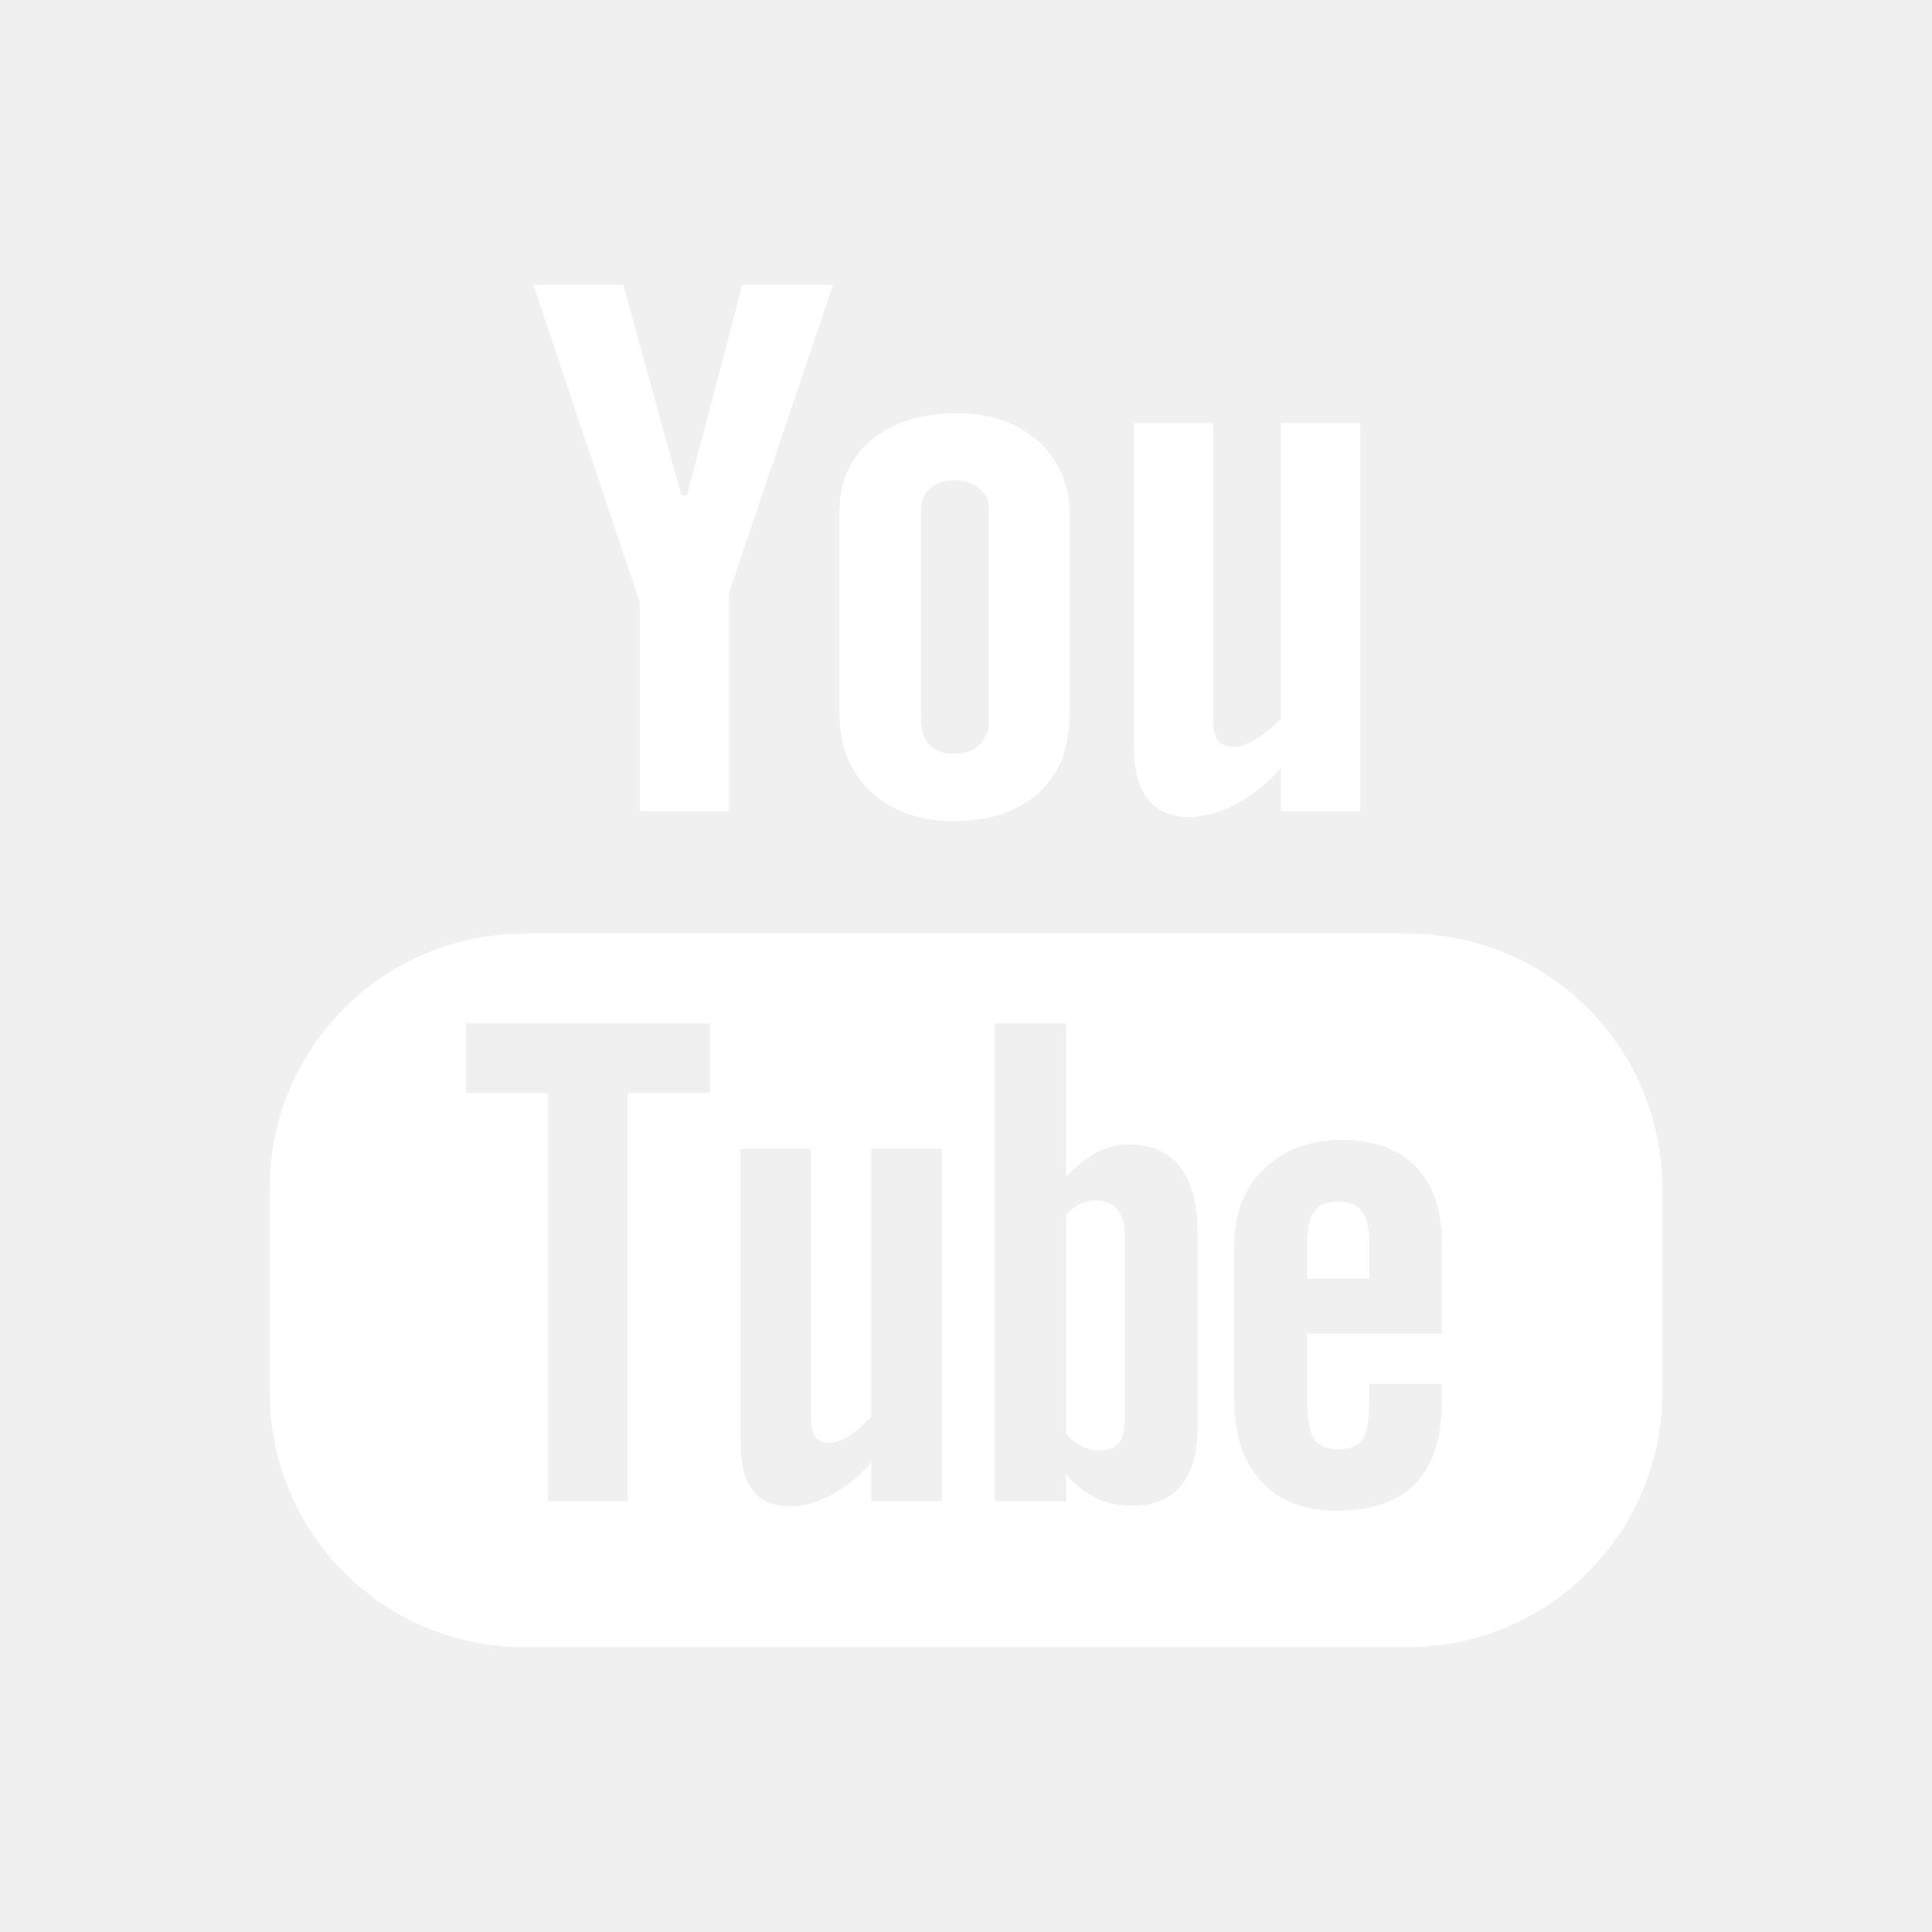
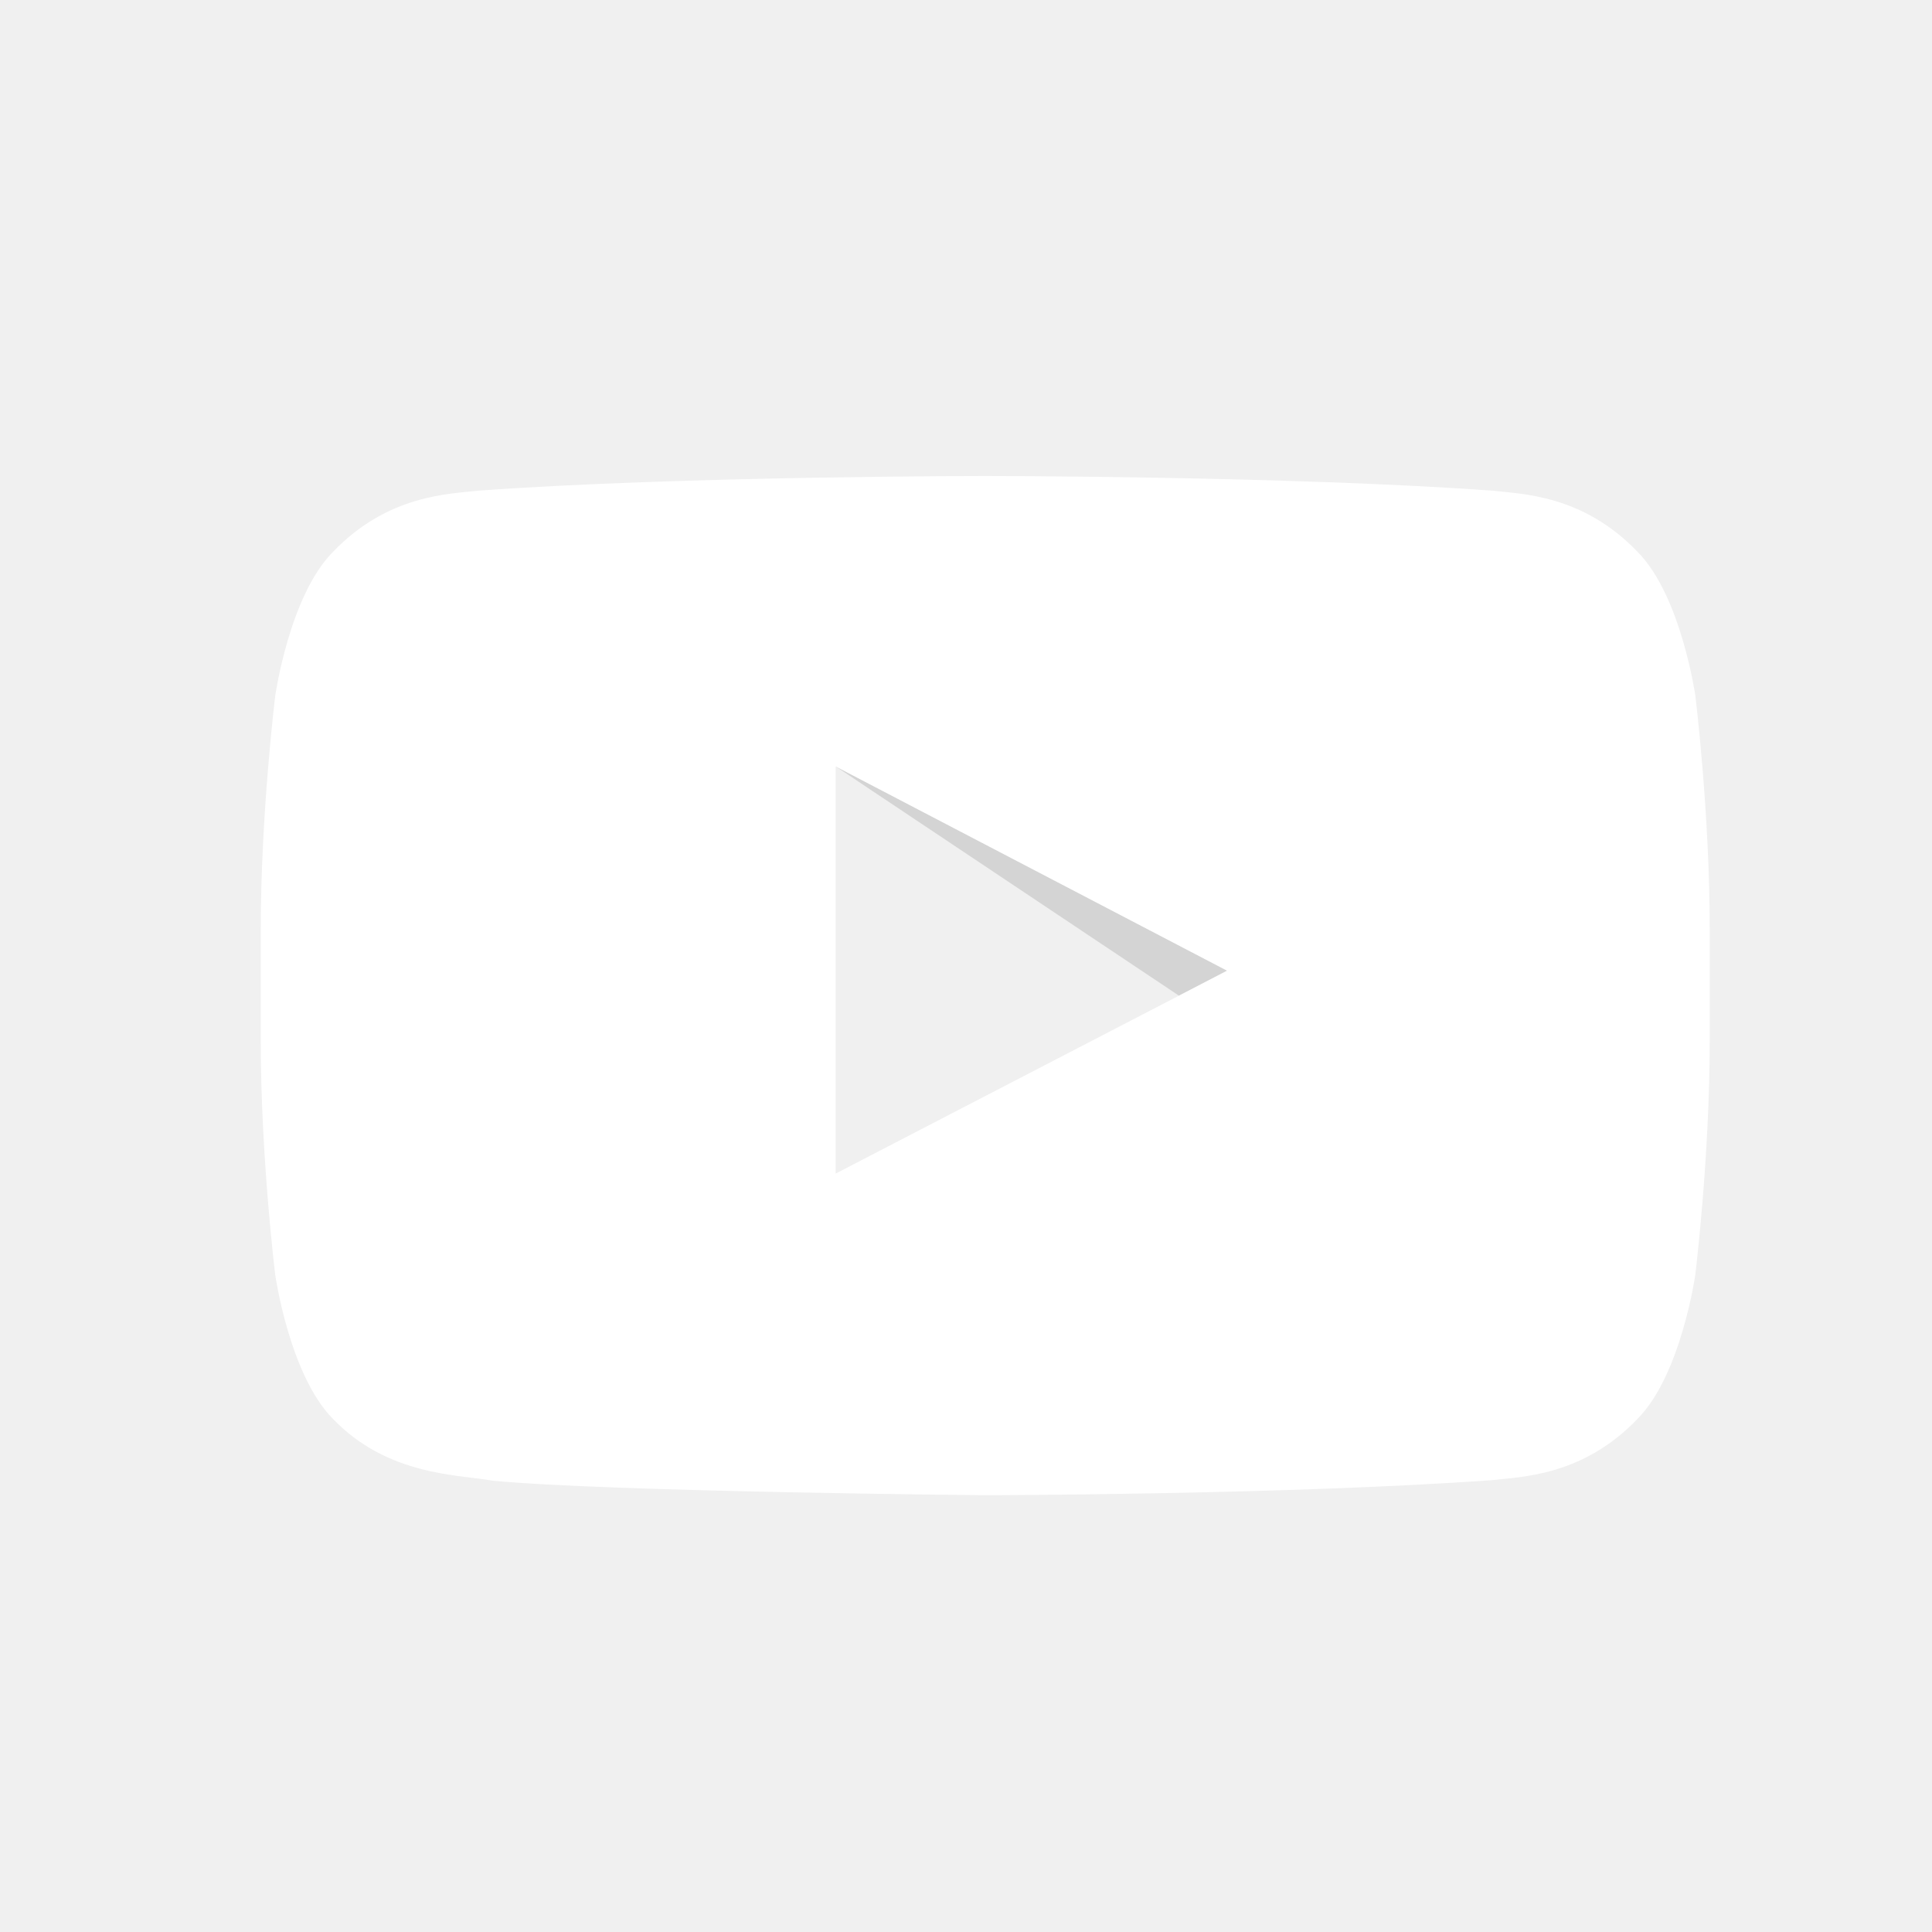
<svg xmlns="http://www.w3.org/2000/svg" version="1.1" id="Layer_1" x="0px" y="0px" width="50px" height="50px" viewBox="0 0 50 50" enable-background="new 0 0 50 50" xml:space="preserve">
-   <g>
-     <path fill="#FFFFFF" d="M28.354,31.064c-0.131,0-0.261,0.031-0.388,0.088c-0.128,0.062-0.252,0.153-0.376,0.282v5.685   c0.147,0.145,0.293,0.259,0.435,0.321c0.141,0.066,0.284,0.101,0.438,0.101c0.225,0,0.388-0.066,0.494-0.197   c0.103-0.129,0.155-0.337,0.155-0.63v-4.707c0-0.312-0.062-0.546-0.192-0.704C28.789,31.145,28.596,31.064,28.354,31.064z" />
-     <polygon fill="#FFFFFF" points="16.558,20.994 18.868,20.994 18.868,15.346 21.557,7.373 19.21,7.373 17.779,12.819 17.633,12.819    16.133,7.373 13.805,7.373 16.558,15.596  " />
-     <path fill="#FFFFFF" d="M24.688,21.25c0.934,0,1.666-0.247,2.199-0.735c0.531-0.493,0.794-1.162,0.794-2.023V13.3   c0-0.761-0.271-1.395-0.809-1.879c-0.546-0.483-1.24-0.726-2.09-0.726c-0.933,0-1.678,0.229-2.23,0.691   c-0.549,0.458-0.827,1.078-0.827,1.856v5.209c0,0.854,0.271,1.53,0.807,2.037C23.071,20.994,23.791,21.25,24.688,21.25z    M23.837,13.167c0-0.221,0.08-0.396,0.232-0.532c0.159-0.136,0.363-0.202,0.612-0.202c0.274,0,0.493,0.066,0.661,0.202   c0.167,0.137,0.25,0.312,0.25,0.532v5.473c0,0.268-0.083,0.484-0.249,0.638c-0.163,0.154-0.382,0.228-0.661,0.228   c-0.271,0-0.48-0.07-0.624-0.228c-0.146-0.15-0.221-0.36-0.221-0.638L23.837,13.167L23.837,13.167z" />
-     <path fill="#FFFFFF" d="M34.639,31.096c-0.29,0-0.496,0.083-0.624,0.255c-0.126,0.158-0.188,0.436-0.188,0.819v0.919h1.612V32.17   c0-0.384-0.066-0.661-0.191-0.819C35.123,31.179,34.916,31.096,34.639,31.096z" />
-     <path fill="#FFFFFF" d="M36.437,24.163H13.561c-3.636,0-6.582,2.953-6.582,6.585v5.292c0,3.635,2.946,6.588,6.582,6.588h22.875   c3.635,0,6.584-2.951,6.584-6.588v-5.292C43.021,27.113,40.071,24.163,36.437,24.163z M18.368,28.284h-2.127v10.567h-2.054V28.284   h-2.125v-1.798h6.307V28.284z M24.375,38.852h-1.824v-1.003c-0.336,0.37-0.686,0.651-1.051,0.845   c-0.364,0.197-0.718,0.291-1.059,0.291c-0.424,0-0.739-0.133-0.954-0.409c-0.211-0.272-0.32-0.674-0.32-1.219v-7.629h1.824v7   c0,0.216,0.04,0.37,0.112,0.467c0.079,0.102,0.205,0.146,0.374,0.146c0.133,0,0.304-0.062,0.509-0.19   c0.207-0.131,0.394-0.294,0.564-0.492v-6.93h1.824V38.852L24.375,38.852z M30.99,36.97c0,0.642-0.143,1.135-0.43,1.481   c-0.283,0.349-0.699,0.516-1.238,0.516c-0.359,0-0.676-0.062-0.952-0.198c-0.278-0.133-0.544-0.334-0.78-0.616v0.699h-1.845V26.486   h1.845v3.979c0.245-0.272,0.507-0.488,0.78-0.634c0.279-0.145,0.56-0.214,0.843-0.214c0.579,0,1.018,0.193,1.322,0.58   c0.306,0.392,0.455,0.96,0.455,1.707V36.97z M37.314,34.51h-3.488v1.717c0,0.479,0.059,0.812,0.178,1.003   c0.12,0.184,0.328,0.277,0.618,0.277c0.304,0,0.515-0.08,0.636-0.238c0.115-0.158,0.18-0.506,0.18-1.044v-0.412h1.876v0.466   c0,0.937-0.227,1.641-0.688,2.116c-0.453,0.47-1.138,0.703-2.046,0.703c-0.816,0-1.461-0.246-1.929-0.752   c-0.467-0.497-0.704-1.188-0.704-2.068v-4.096c0-0.788,0.257-1.438,0.773-1.936c0.519-0.498,1.18-0.744,1.996-0.744   c0.837,0,1.477,0.229,1.924,0.691c0.449,0.463,0.674,1.122,0.674,1.988L37.314,34.51L37.314,34.51z" />
-     <path fill="#FFFFFF" d="M30.781,21.144c0.386,0,0.781-0.114,1.19-0.325c0.411-0.211,0.806-0.528,1.18-0.938v1.113h2.055V10.946   h-2.055v7.629c-0.19,0.22-0.401,0.396-0.63,0.542c-0.23,0.141-0.425,0.211-0.573,0.211c-0.192,0-0.335-0.052-0.419-0.162   c-0.082-0.106-0.132-0.278-0.132-0.515v-7.704h-2.051v8.398c0,0.599,0.122,1.047,0.361,1.342   C29.949,20.99,30.303,21.144,30.781,21.144z" />
+   <path id="The_Sharpness" opacity="0.12" fill-rule="evenodd" clip-rule="evenodd" d="M21.626,19.834l8.887,5.935l1.246-0.648  L21.626,19.834z" />
+   <g id="Lozenge">
+     <g>
+       <path fill="#FFFFFF" d="M43.876,18.009c0,0-0.367-2.584-1.491-3.722c-1.426-1.494-3.024-1.501-3.758-1.588    c-5.248-0.38-13.119-0.38-13.119-0.38h-0.017c0,0-7.872,0-13.12,0.38c-0.733,0.087-2.331,0.095-3.758,1.588    c-1.125,1.138-1.49,3.722-1.49,3.722s-0.375,3.035-0.375,6.07v2.845c0,3.035,0.375,6.069,0.375,6.069s0.366,2.585,1.49,3.723    c1.427,1.493,3.3,1.446,4.135,1.604c3,0.287,12.75,0.376,12.75,0.376s7.879-0.012,13.127-0.391    c0.733-0.088,2.332-0.096,3.758-1.589c1.124-1.138,1.491-3.723,1.491-3.723s0.374-3.034,0.374-6.069v-2.845    C44.25,21.044,43.876,18.009,43.876,18.009z M21.627,30.372l-0.001-10.538l10.133,5.287L21.627,30.372z" />
+     </g>
  </g>
</svg>
